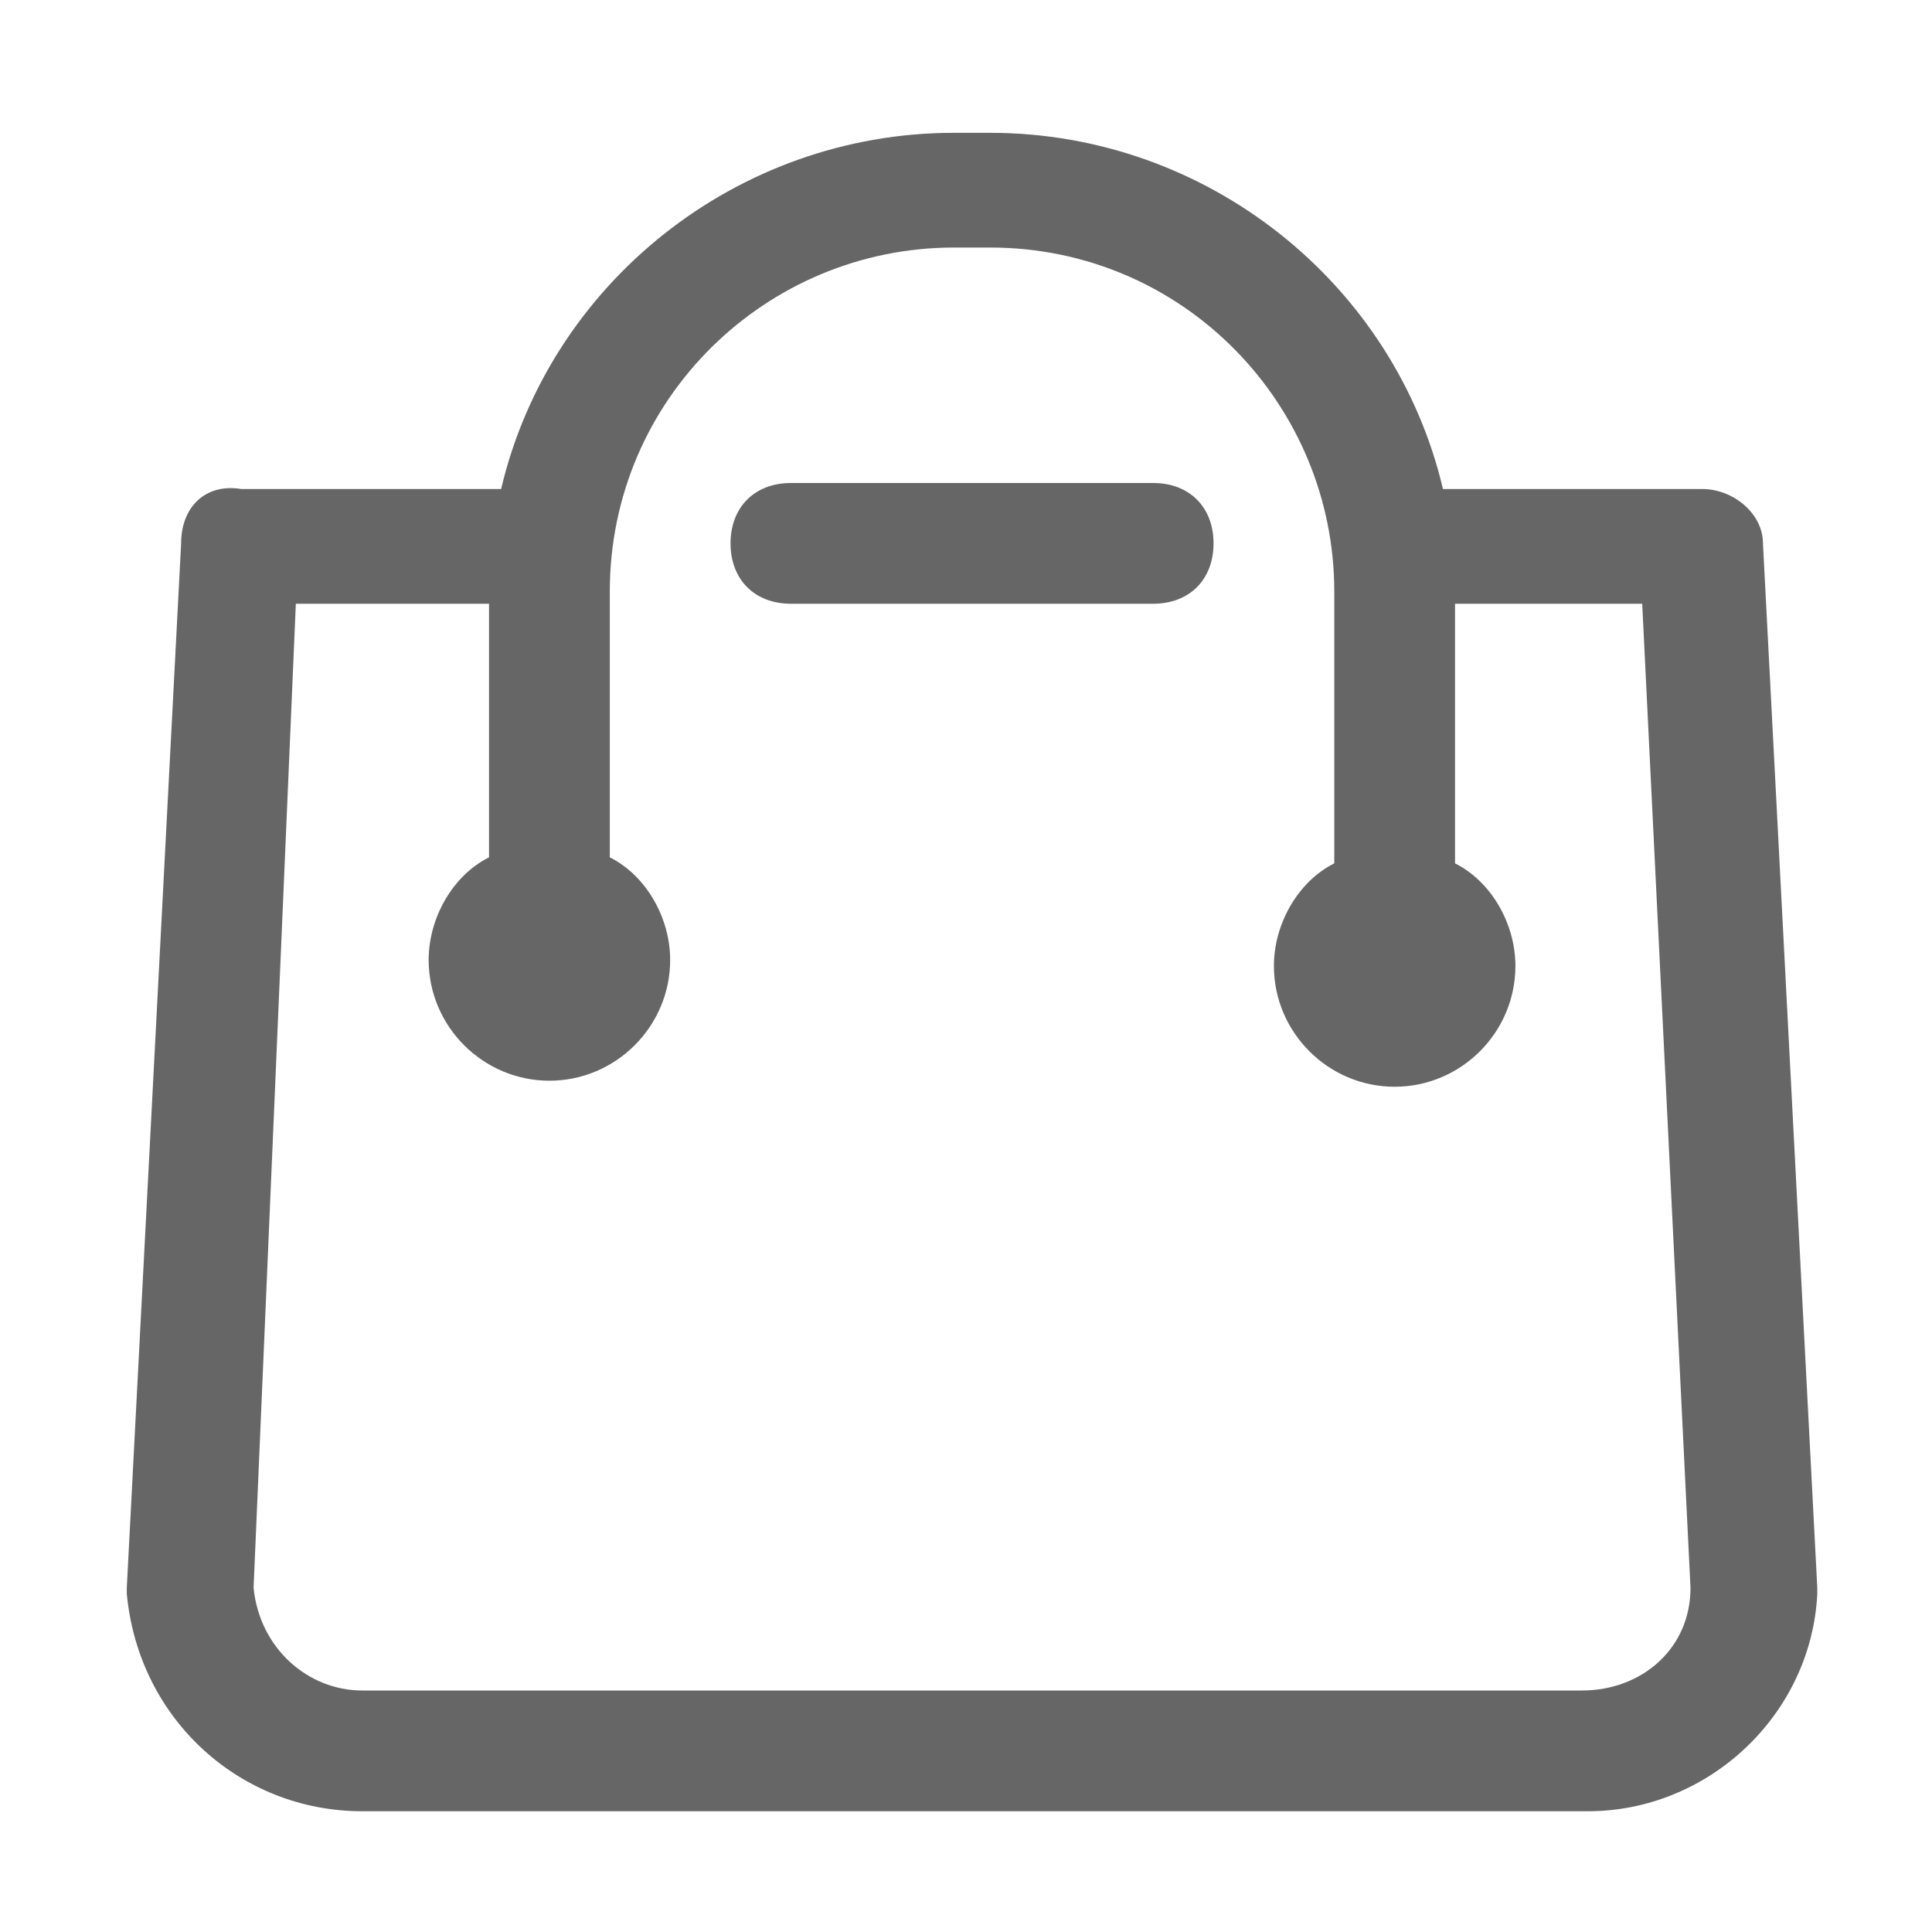
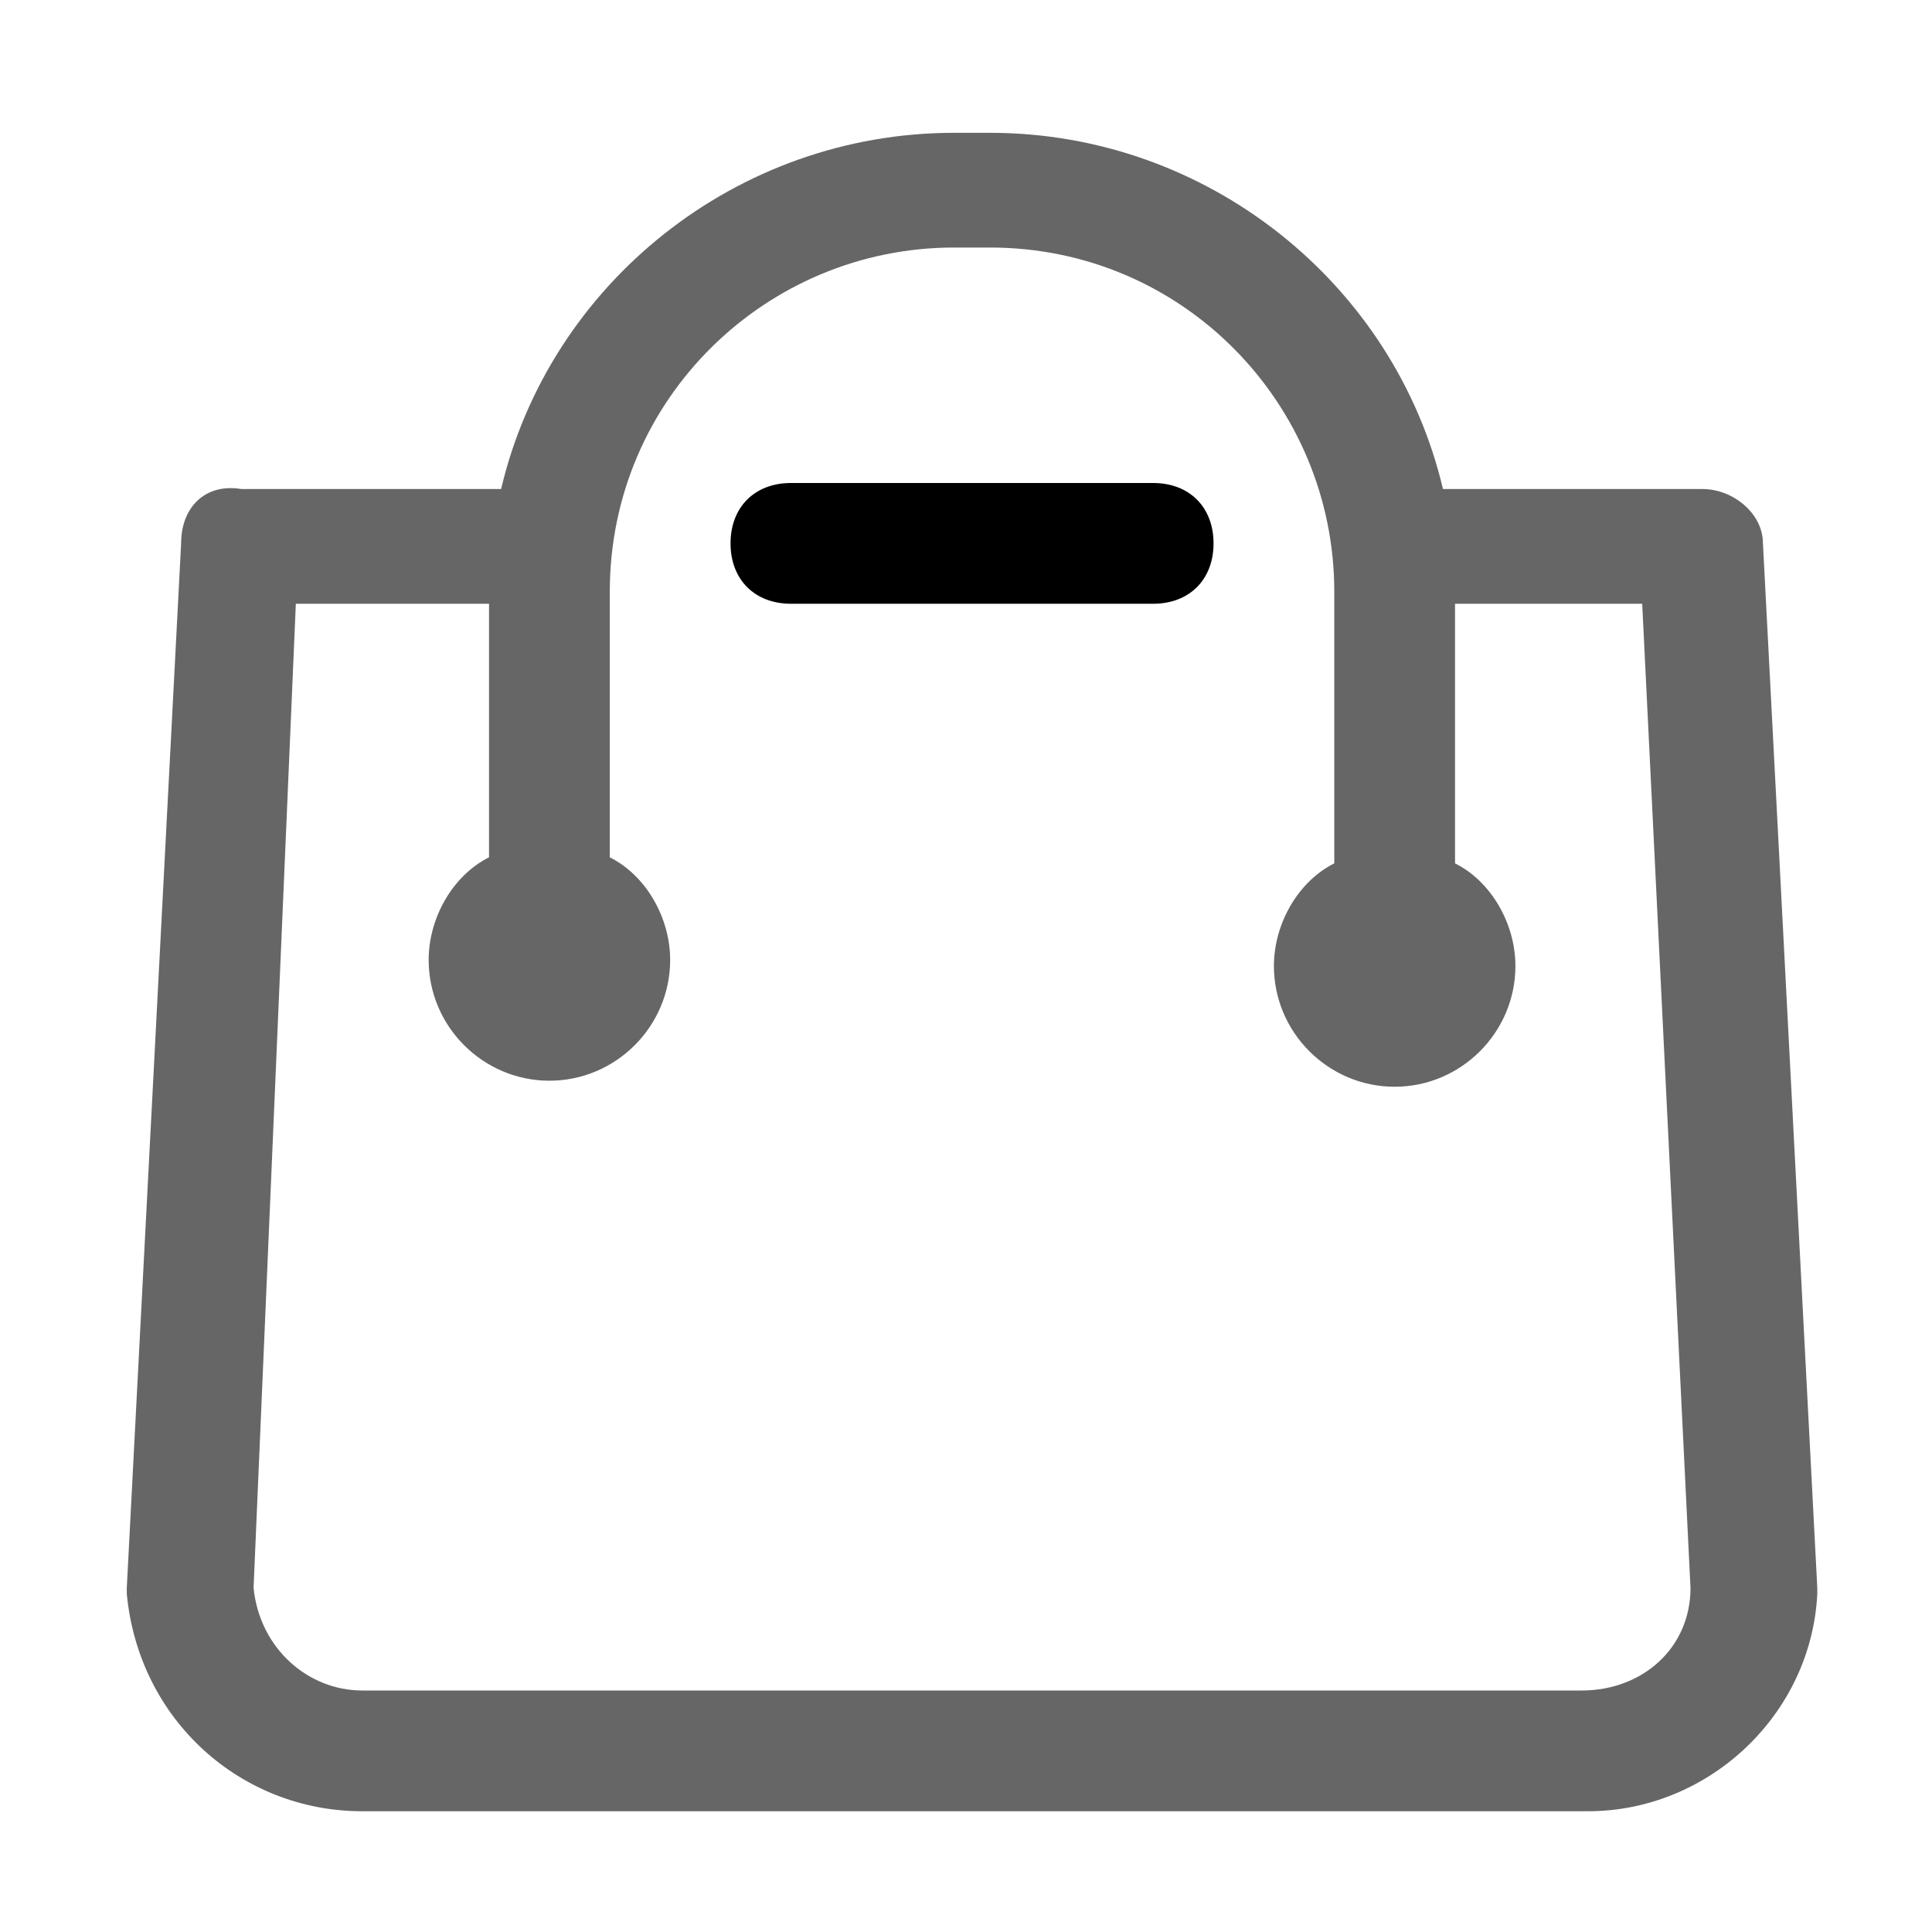
<svg xmlns="http://www.w3.org/2000/svg" class="icon" viewBox="0 0 1024 1024" width="200" height="200">
  <defs>
    <style />
  </defs>
  <path d="M934.4 288c0-16-16-28.8-32-28.8H764.8C739.2 150.4 640 70.4 524.8 70.4h-19.2c-115.2 0-214.4 80-240 188.8H128c-19.2-3.2-32 9.6-32 28.8L67.2 841.6v3.2C73.6 912 128 960 192 960h649.6c64 0 118.4-51.2 121.6-115.2v-3.2L934.4 288zm-96 608H192c-28.8 0-54.4-22.4-57.6-54.4L156.8 320h102.4v134.4c-19.2 9.6-32 32-32 54.4 0 35.2 28.8 64 64 64s64-28.8 64-64c0-22.4-12.8-44.8-32-54.4V313.6c0-102.4 83.2-182.4 182.4-182.4h19.2c102.4 0 182.4 83.2 182.4 182.4v144c-19.2 9.6-32 32-32 54.4 0 35.2 28.8 64 64 64s64-28.8 64-64c0-22.4-12.8-44.8-32-54.4V320h99.2L896 841.6c0 32-25.6 54.4-57.6 54.4z" fill="#666" />
-   <path d="M611.2 256h-192c-19.2 0-32 12.8-32 32s12.8 32 32 32h192c19.2 0 32-12.8 32-32s-12.8-32-32-32z" fill="#666" />
+   <path d="M611.2 256h-192c-19.2 0-32 12.8-32 32s12.8 32 32 32h192c19.2 0 32-12.8 32-32s-12.8-32-32-32z" />
</svg>
